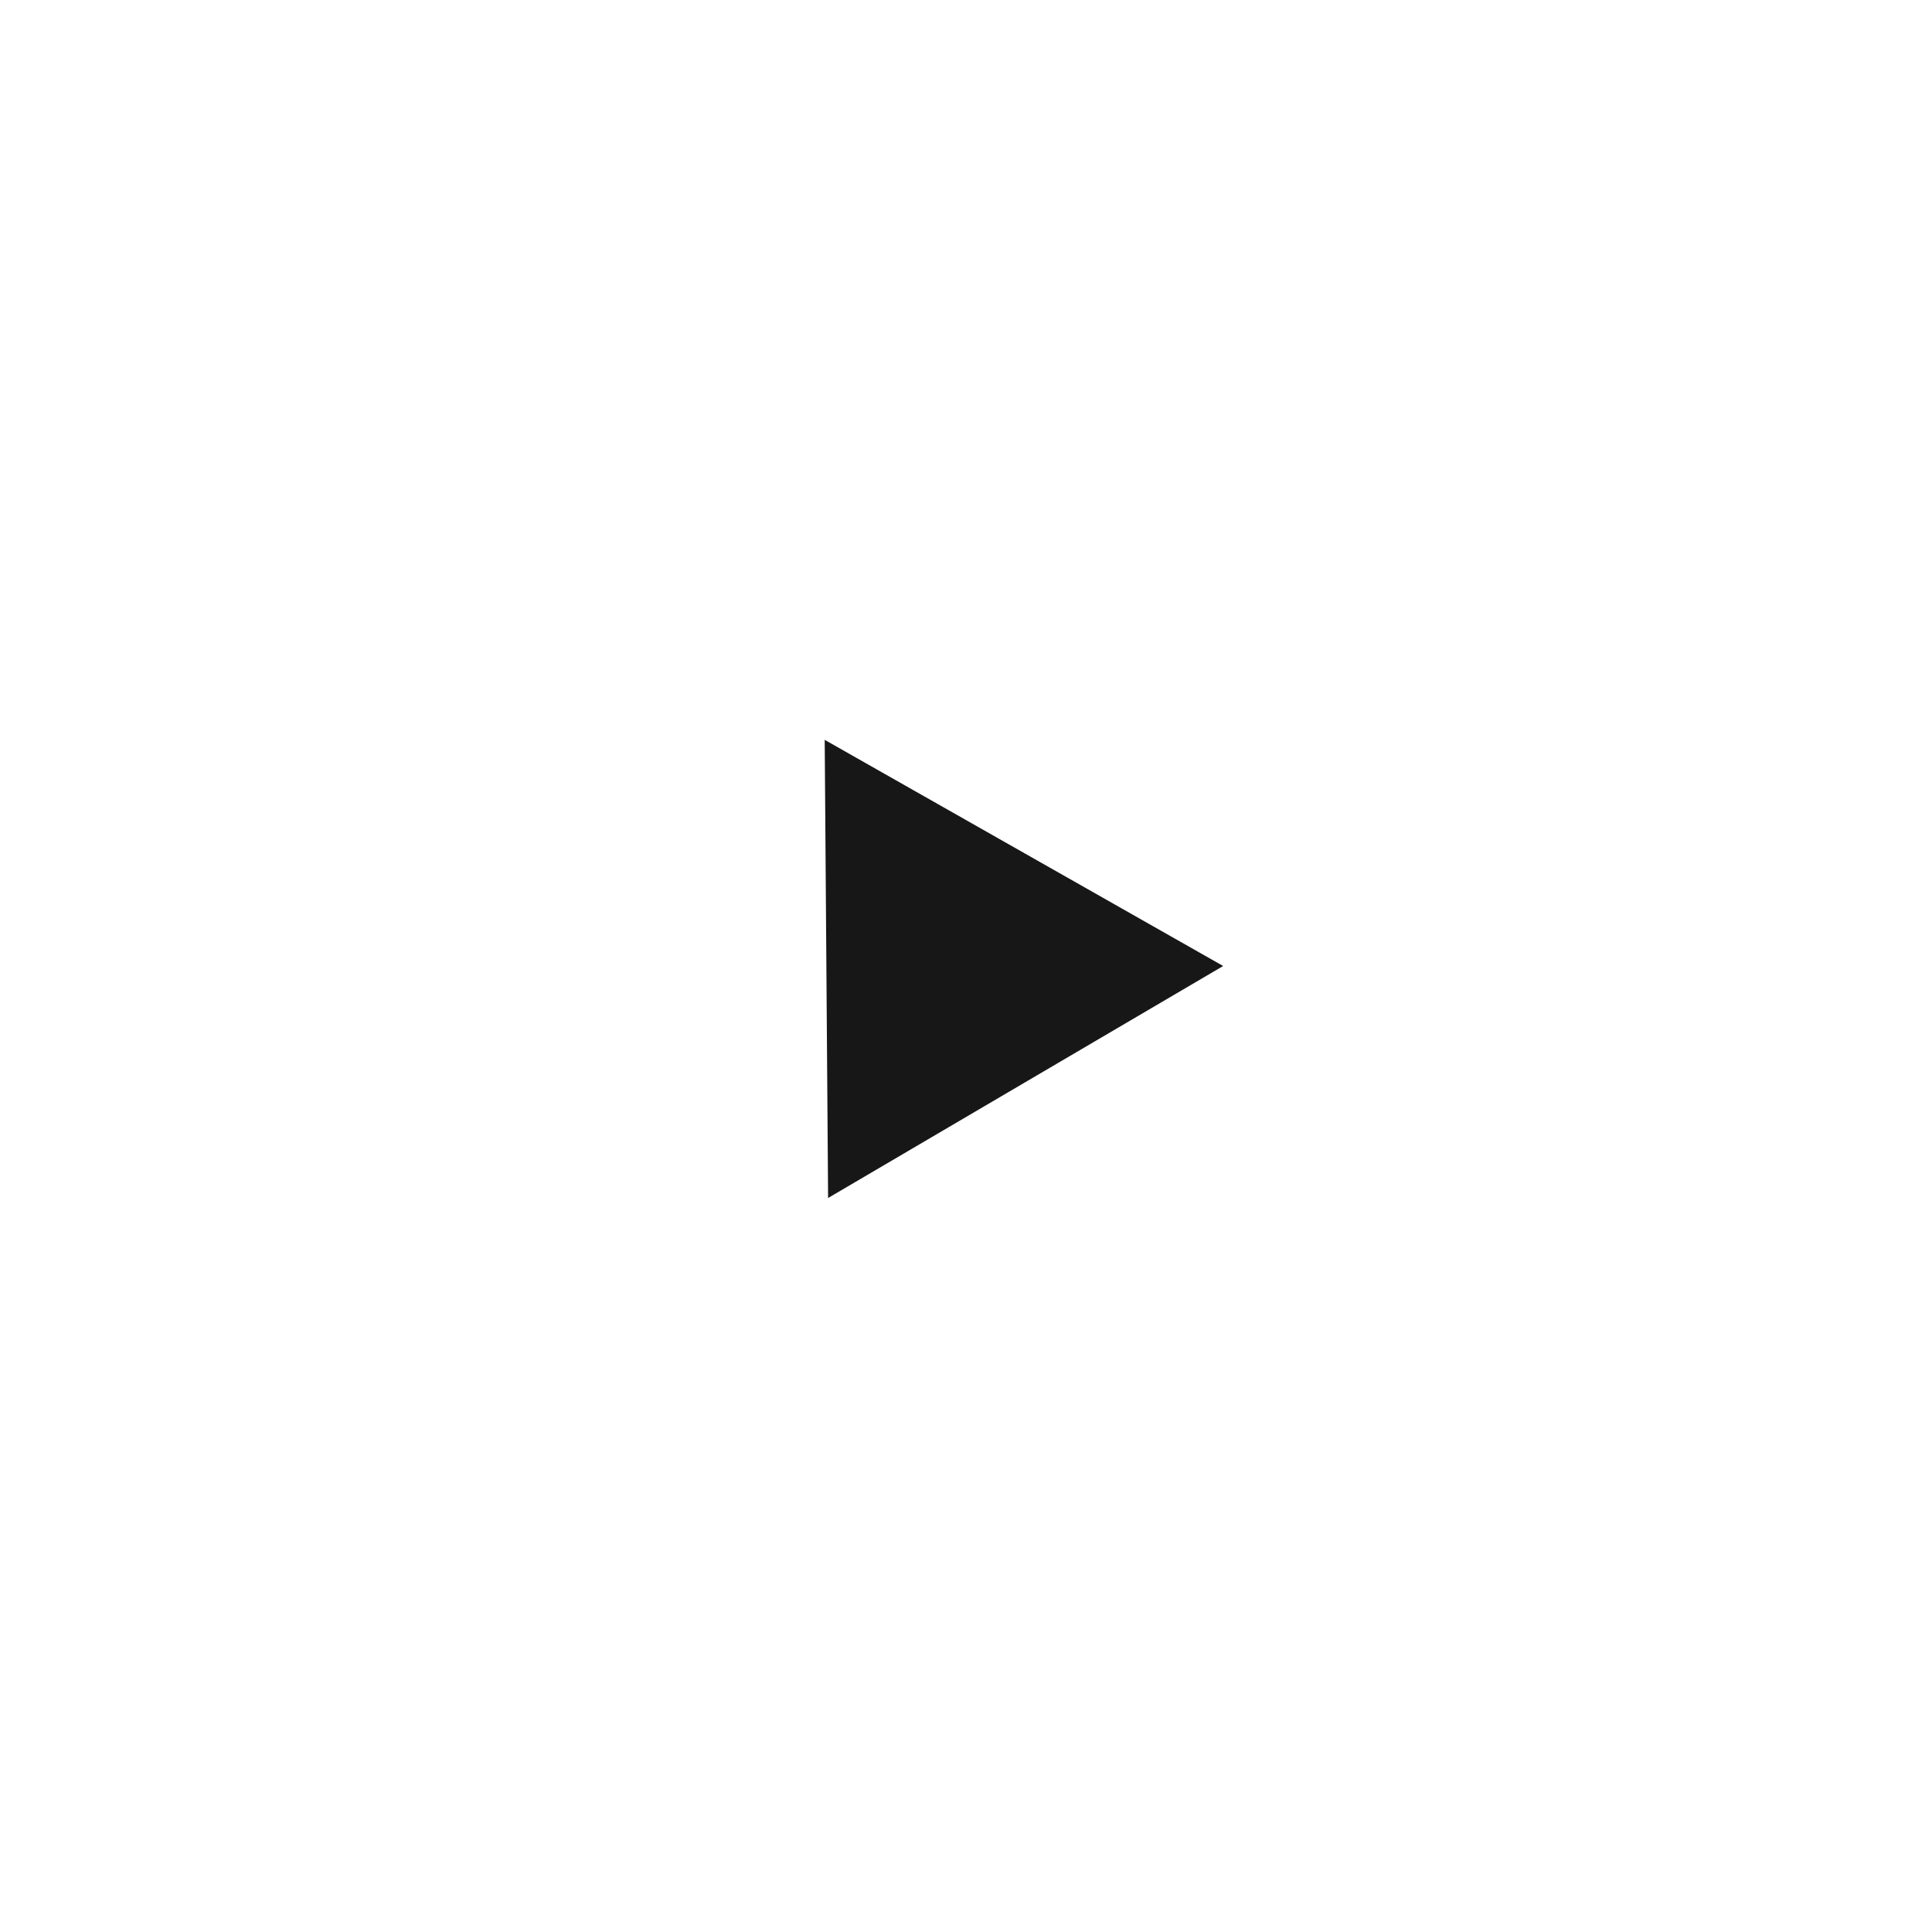
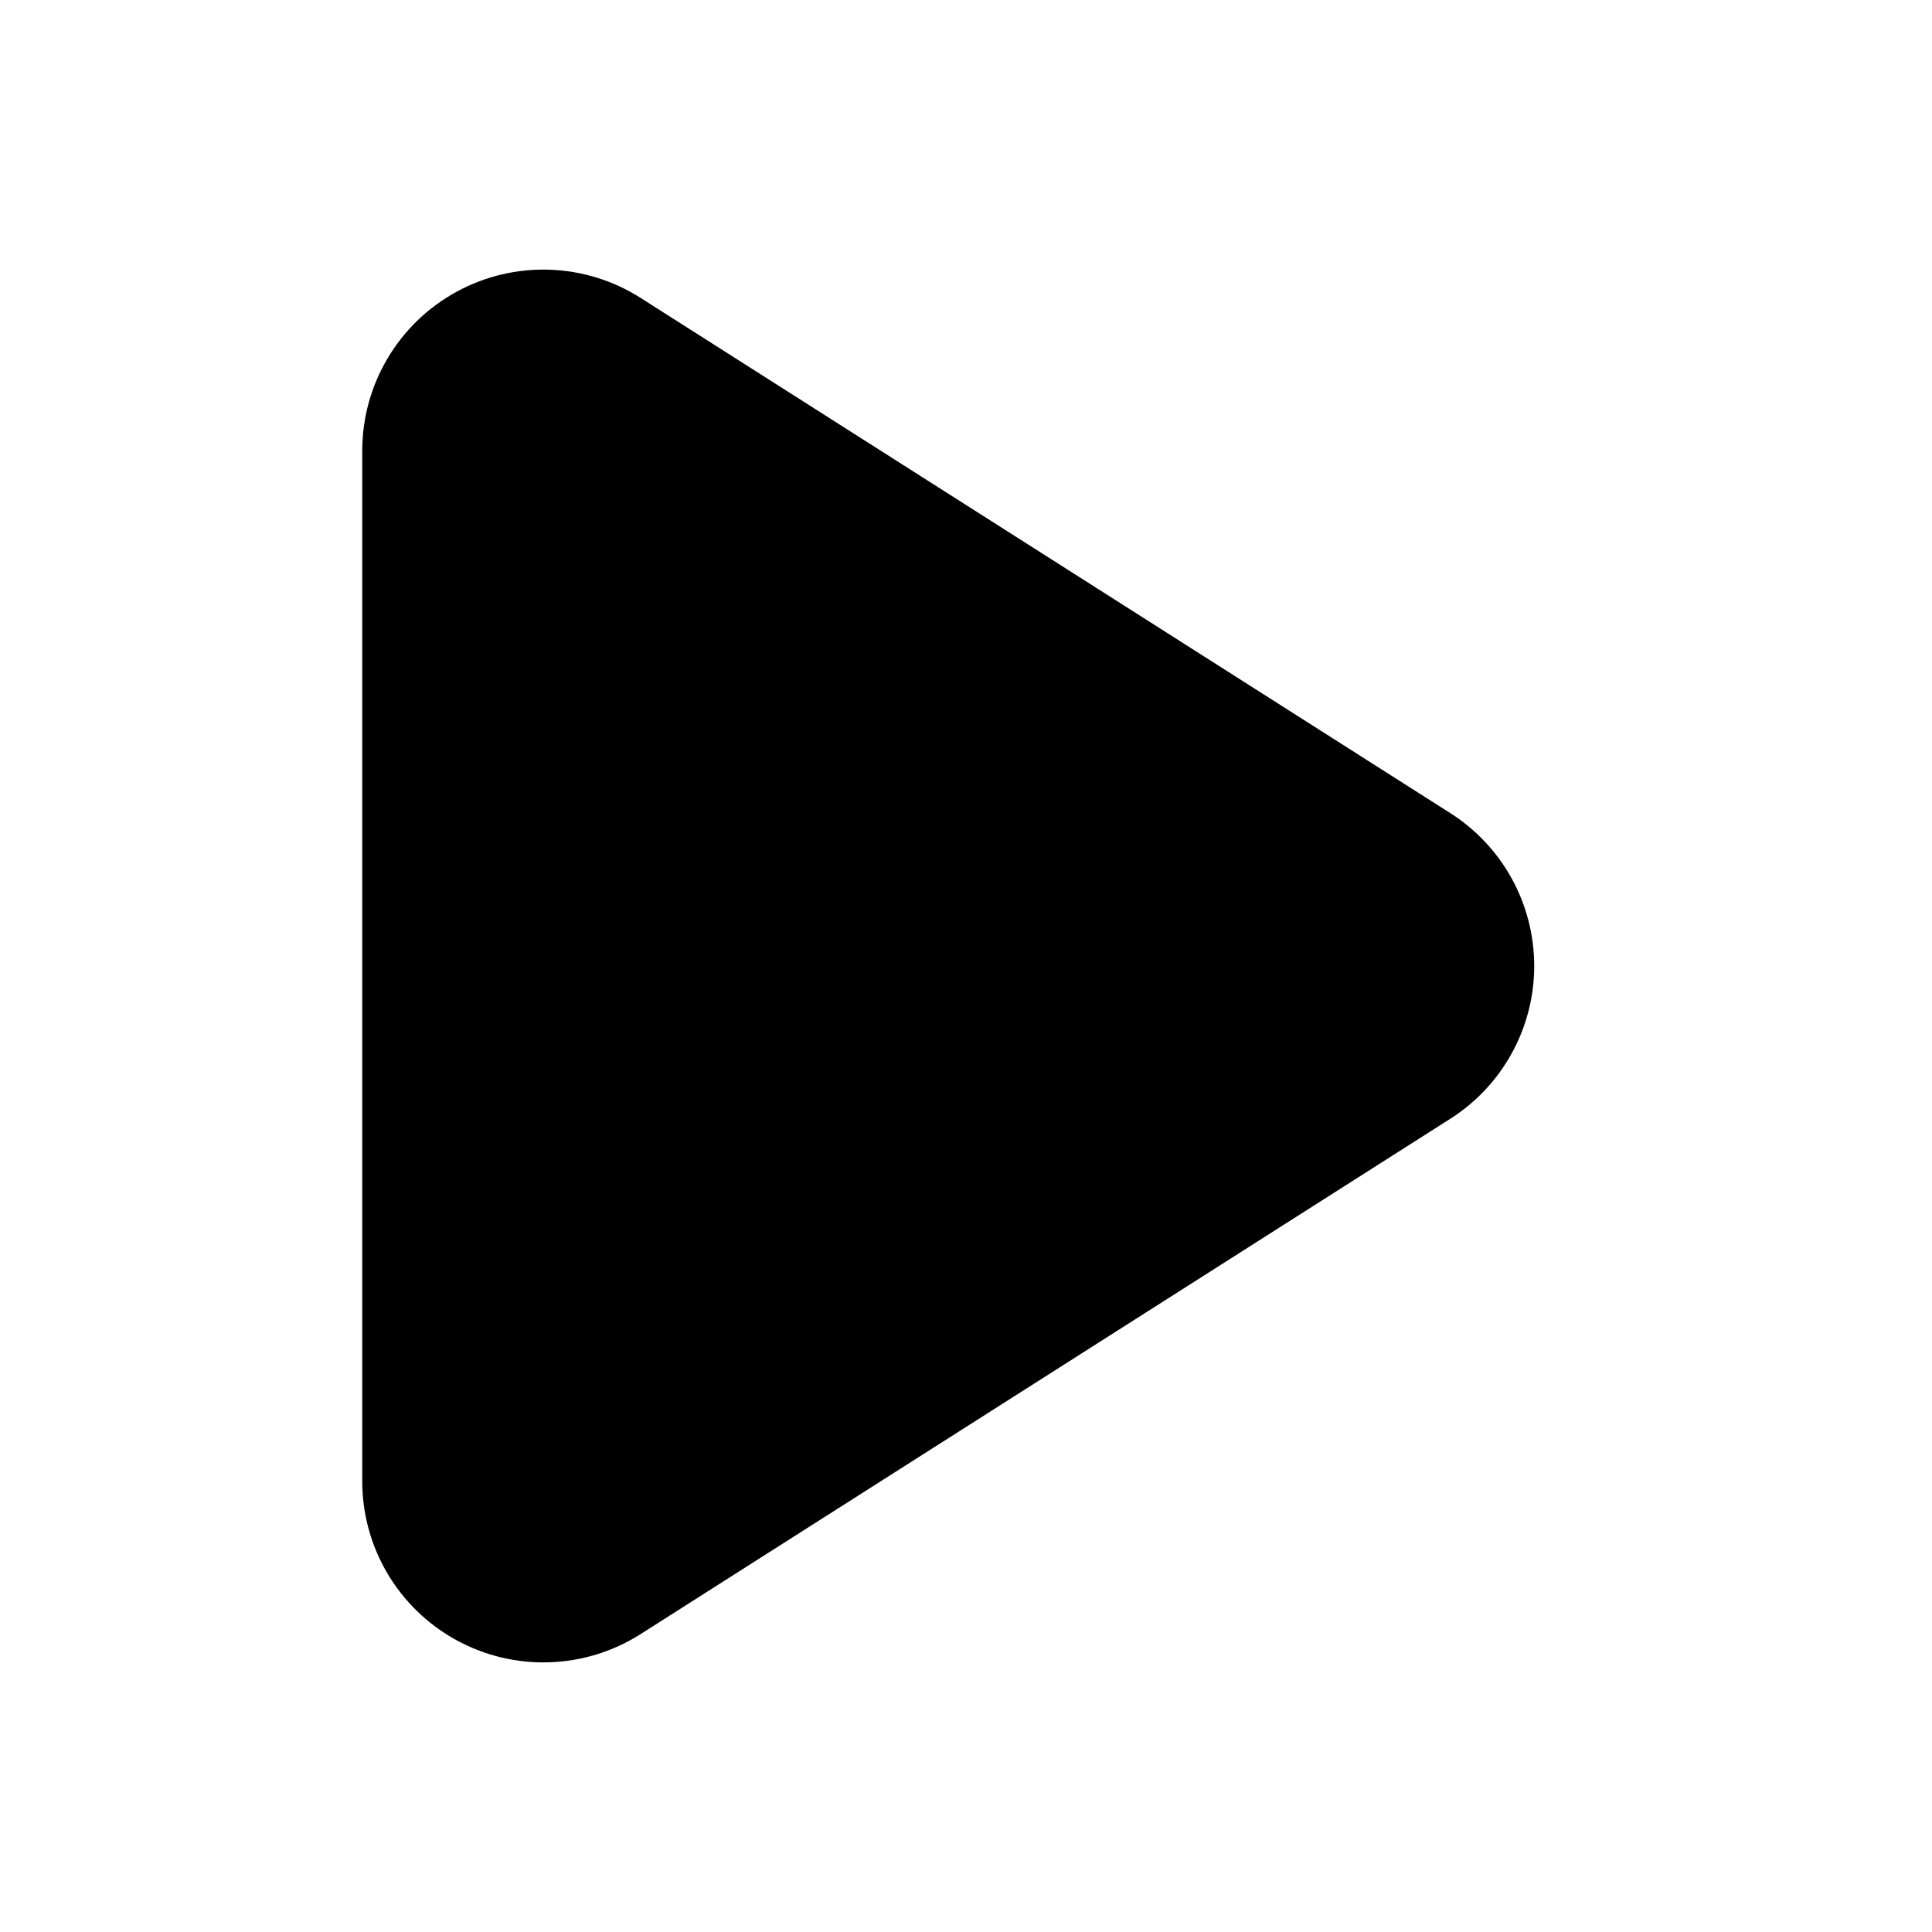
- <svg xmlns="http://www.w3.org/2000/svg" width="37" height="37" viewBox="0 0 37 37" fill="none">
-   <circle cx="18.5" cy="18.5" r="18.5" fill="#FFFEFE" fill-opacity="0.71" />
-   <path d="M23.425 18.5L15.859 22.943L15.794 14.169L23.425 18.5Z" fill="#171717" />
+ <svg xmlns="http://www.w3.org/2000/svg" viewBox="0 0 16 16" fill="currentColor">
+   <path d="M3 3.732a1.5 1.5 0 0 1 2.305-1.265l6.706 4.267a1.5 1.5 0 0 1 0 2.531l-6.706 4.268A1.5 1.5 0 0 1 3 12.267V3.732Z" />
</svg>
